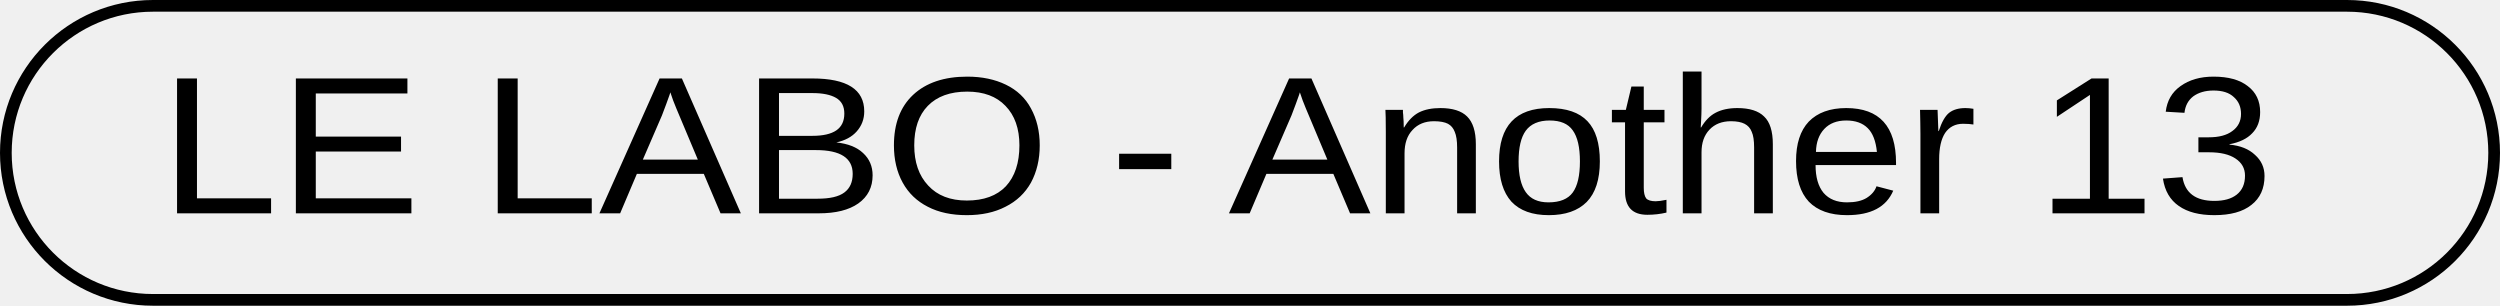
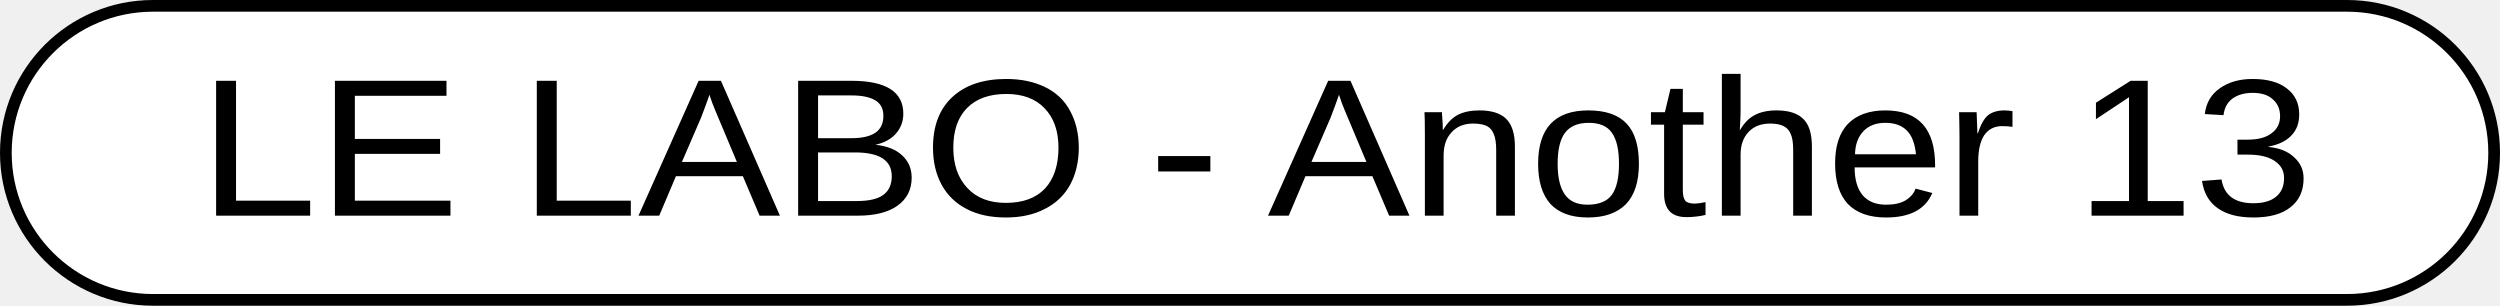
- <svg xmlns="http://www.w3.org/2000/svg" id="uuid-fa4b3fae-80c4-4497-9dbf-b73ce88aa4bf" viewBox="0 0 106.88 13.07">
+ <svg xmlns="http://www.w3.org/2000/svg" id="uuid-f3641bf7-3448-48f6-88db-620c7fd0946f" viewBox="0 0 106.88 13.07">
  <defs>
-     <style>.uuid-c7f79a05-8ef4-472a-9314-f7ce49f5007f{letter-spacing:-.06em;}.uuid-21fd0f8d-3147-422f-9b10-e5b50d2b2aab{font-family:ArialMT, Arial;font-size:8.38px;}.uuid-8dadd109-eba1-4051-b195-b248fb5392dd{fill:none;stroke:#000;stroke-miterlimit:10;stroke-width:.5px;}</style>
+     <style>.uuid-c4240701-093c-4eae-b57a-dc74a343fa5b{fill:#fff;stroke:#000;stroke-miterlimit:10;stroke-width:.5px;}.uuid-1f16608f-68e3-441b-b81e-7309db76b4ef{letter-spacing:-.06em;}.uuid-c26ee3b8-4c5a-4cfd-8ad4-f1e278ac26ff{font-family:ArialMT, Arial;font-size:8.38px;}</style>
  </defs>
-   <rect class="uuid-8dadd109-eba1-4051-b195-b248fb5392dd" x=".25" y=".25" width="106.38" height="12.57" rx="6.29" ry="6.29" />
-   <text class="uuid-21fd0f8d-3147-422f-9b10-e5b50d2b2aab" transform="translate(6.82 9.12) scale(1.09 1)">
+   <rect class="uuid-c4240701-093c-4eae-b57a-dc74a343fa5b" x=".25" y=".25" width="106.38" height="12.57" rx="6.29" ry="6.29" />
+   <text class="uuid-c26ee3b8-4c5a-4cfd-8ad4-f1e278ac26ff" transform="translate(8.49 9.22) scale(1.09 1)">
    <tspan x="0" y="0">LE LABO -</tspan>
-     <tspan class="uuid-c7f79a05-8ef4-472a-9314-f7ce49f5007f" x="40.06" y="0"> </tspan>
+     <tspan class="uuid-1f16608f-68e3-441b-b81e-7309db76b4ef" x="40.06" y="0"> </tspan>
    <tspan x="41.93" y="0">Another 13</tspan>
  </text>
</svg>
